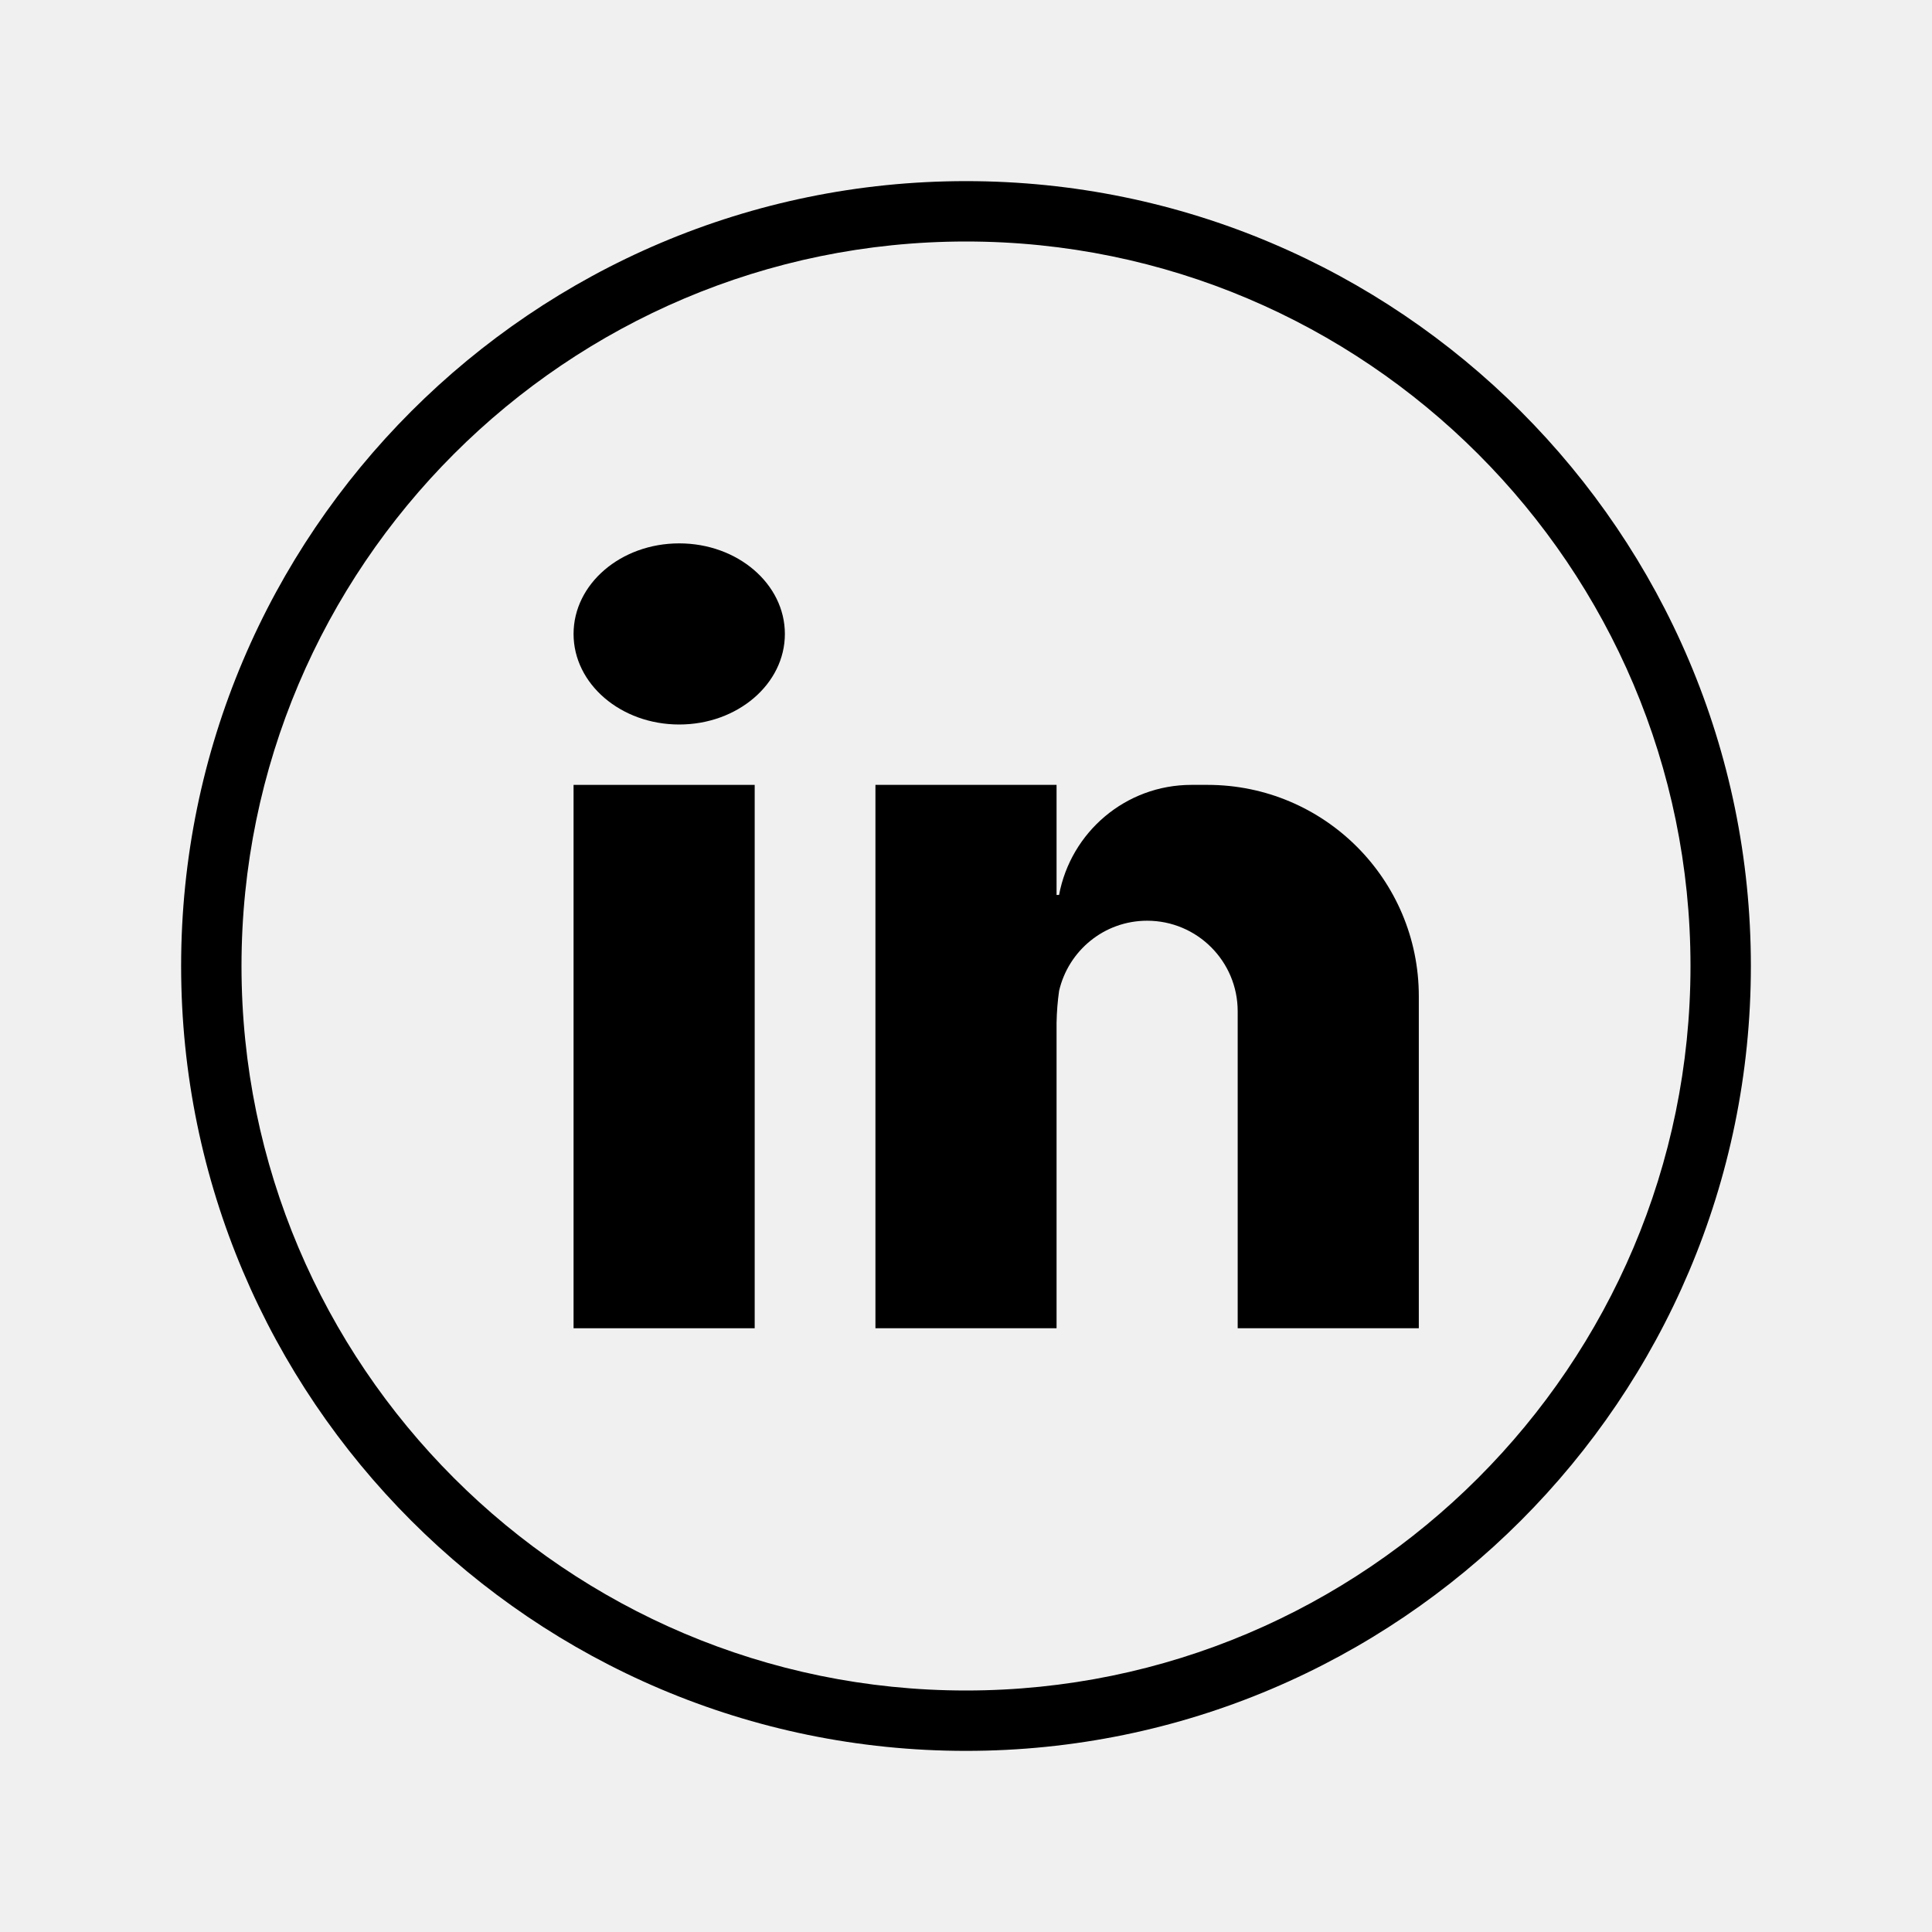
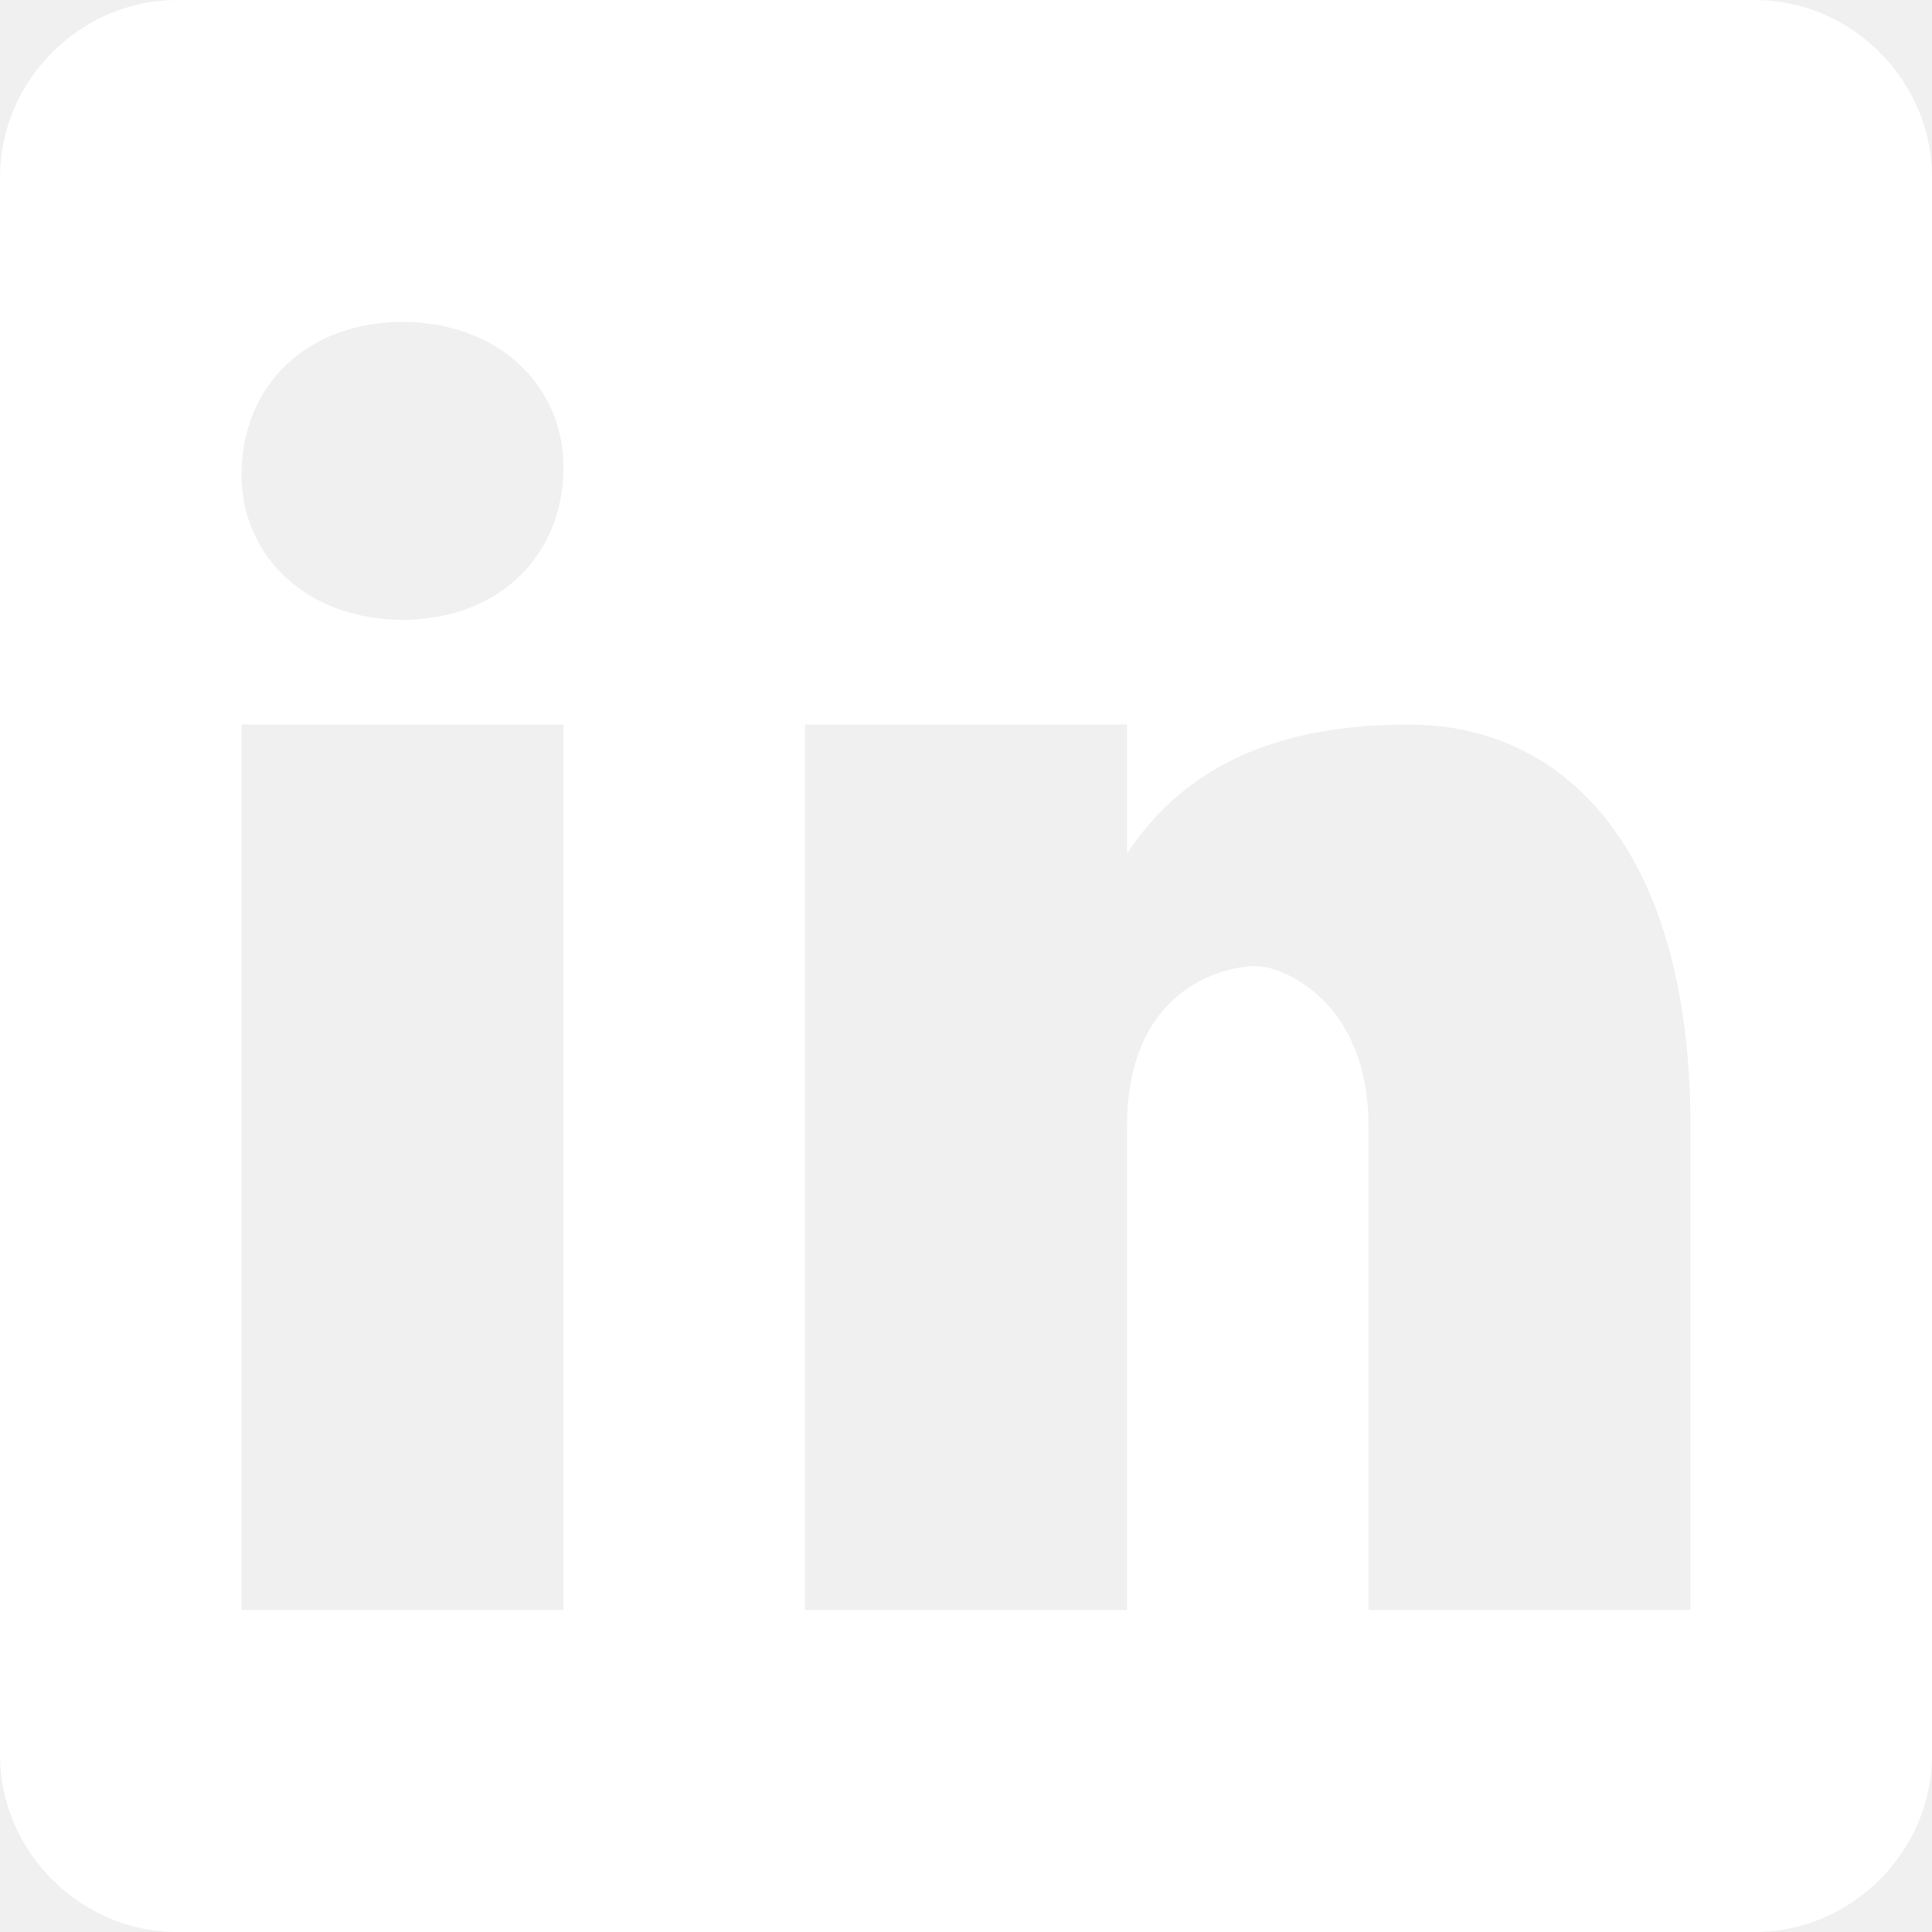
- <svg xmlns="http://www.w3.org/2000/svg" width="128" height="128" viewBox="0 0 64 64">
-   <linearGradient id="mM51xuUryDpy5zRPCJ4TLa" x1="32" x2="32" y1="6" y2="58" gradientUnits="userSpaceOnUse">
-     <stop offset="0" stop-Color="#1a6dff" />
-     <stop offset="1" stop-Color="#c822ff" />
-   </linearGradient>
-   <path fill="url(#mM51xuUryDpy5zRPCJ4TLa)" d="M32,58C17.664,58,6,46.337,6,32C6,17.664,17.664,6,32,6s26,11.664,26,26 C58,46.337,46.336,58,32,58z M32,8C18.767,8,8,18.767,8,32s10.767,24,24,24s24-10.767,24-24S45.233,8,32,8z" />
-   <linearGradient id="mM51xuUryDpy5zRPCJ4TLb" x1="21.922" x2="22.081" y1="25.872" y2="44.462" gradientUnits="userSpaceOnUse">
-     <stop offset="0" stop-Color="#6dc7ff" />
-     <stop offset="1" stop-Color="#e6abff" />
-   </linearGradient>
-   <rect width="6" height="18" x="19" y="26" fill="url(#mM51xuUryDpy5zRPCJ4TLb)" />
-   <linearGradient id="mM51xuUryDpy5zRPCJ4TLc" x1="22.474" x2="22.527" y1="17.966" y2="24.145" gradientUnits="userSpaceOnUse">
-     <stop offset="0" stop-Color="#6dc7ff" />
-     <stop offset="1" stop-Color="#e6abff" />
-   </linearGradient>
-   <ellipse cx="22.5" cy="21" fill="url(#mM51xuUryDpy5zRPCJ4TLc)" rx="3.5" ry="3" />
-   <g>
-     <linearGradient id="mM51xuUryDpy5zRPCJ4TLd" x1="38.077" x2="37.922" y1="25.983" y2="44.076" gradientUnits="userSpaceOnUse">
-       <stop offset="0" stop-Color="#6dc7ff" />
-       <stop offset="1" stop-Color="#e6abff" />
-     </linearGradient>
-     <path fill="url(#mM51xuUryDpy5zRPCJ4TLd)" d="M40,26h-0.529H39.47c-2.187,0-4,1.572-4.387,3.647H35V26h-6v18h6v-8.588v-1.529 c0.007-0.379,0.037-0.729,0.084-1.06C35.392,31.493,36.577,30.5,38,30.5c1.657,0,3,1.343,3,3v0.559v1.176V44h6v-9.118v-0.823V33 C47,29.134,43.866,26,40,26z" />
-   </g>
+ <svg xmlns="http://www.w3.org/2000/svg" viewBox="0 0 24 24" width="48" height="48">
+   <path d="M21.801 0L2.199 0C1 0 0 1 0 2.199L0 21.801C0 23 1 24 2.199 24L21.801 24C23 24 24 23 24 21.801L24 2.199C24 1 23 0 21.801 0 Z M 7 20L3 20L3 9L7 9 Z M 5 7.699C3.801 7.699 3 6.898 3 5.898C3 4.801 3.801 4 5 4C6.199 4 7 4.801 7 5.801C7 6.898 6.199 7.699 5 7.699 Z M 21 20L17 20L17 14C17 12.398 15.898 12 15.602 12C15.301 12 14 12.199 14 14C14 14.199 14 20 14 20L10 20L10 9L14 9L14 10.602C14.602 9.699 15.602 9 17.5 9C19.398 9 21 10.5 21 14Z" fill="#FFFFFF" />
</svg>
